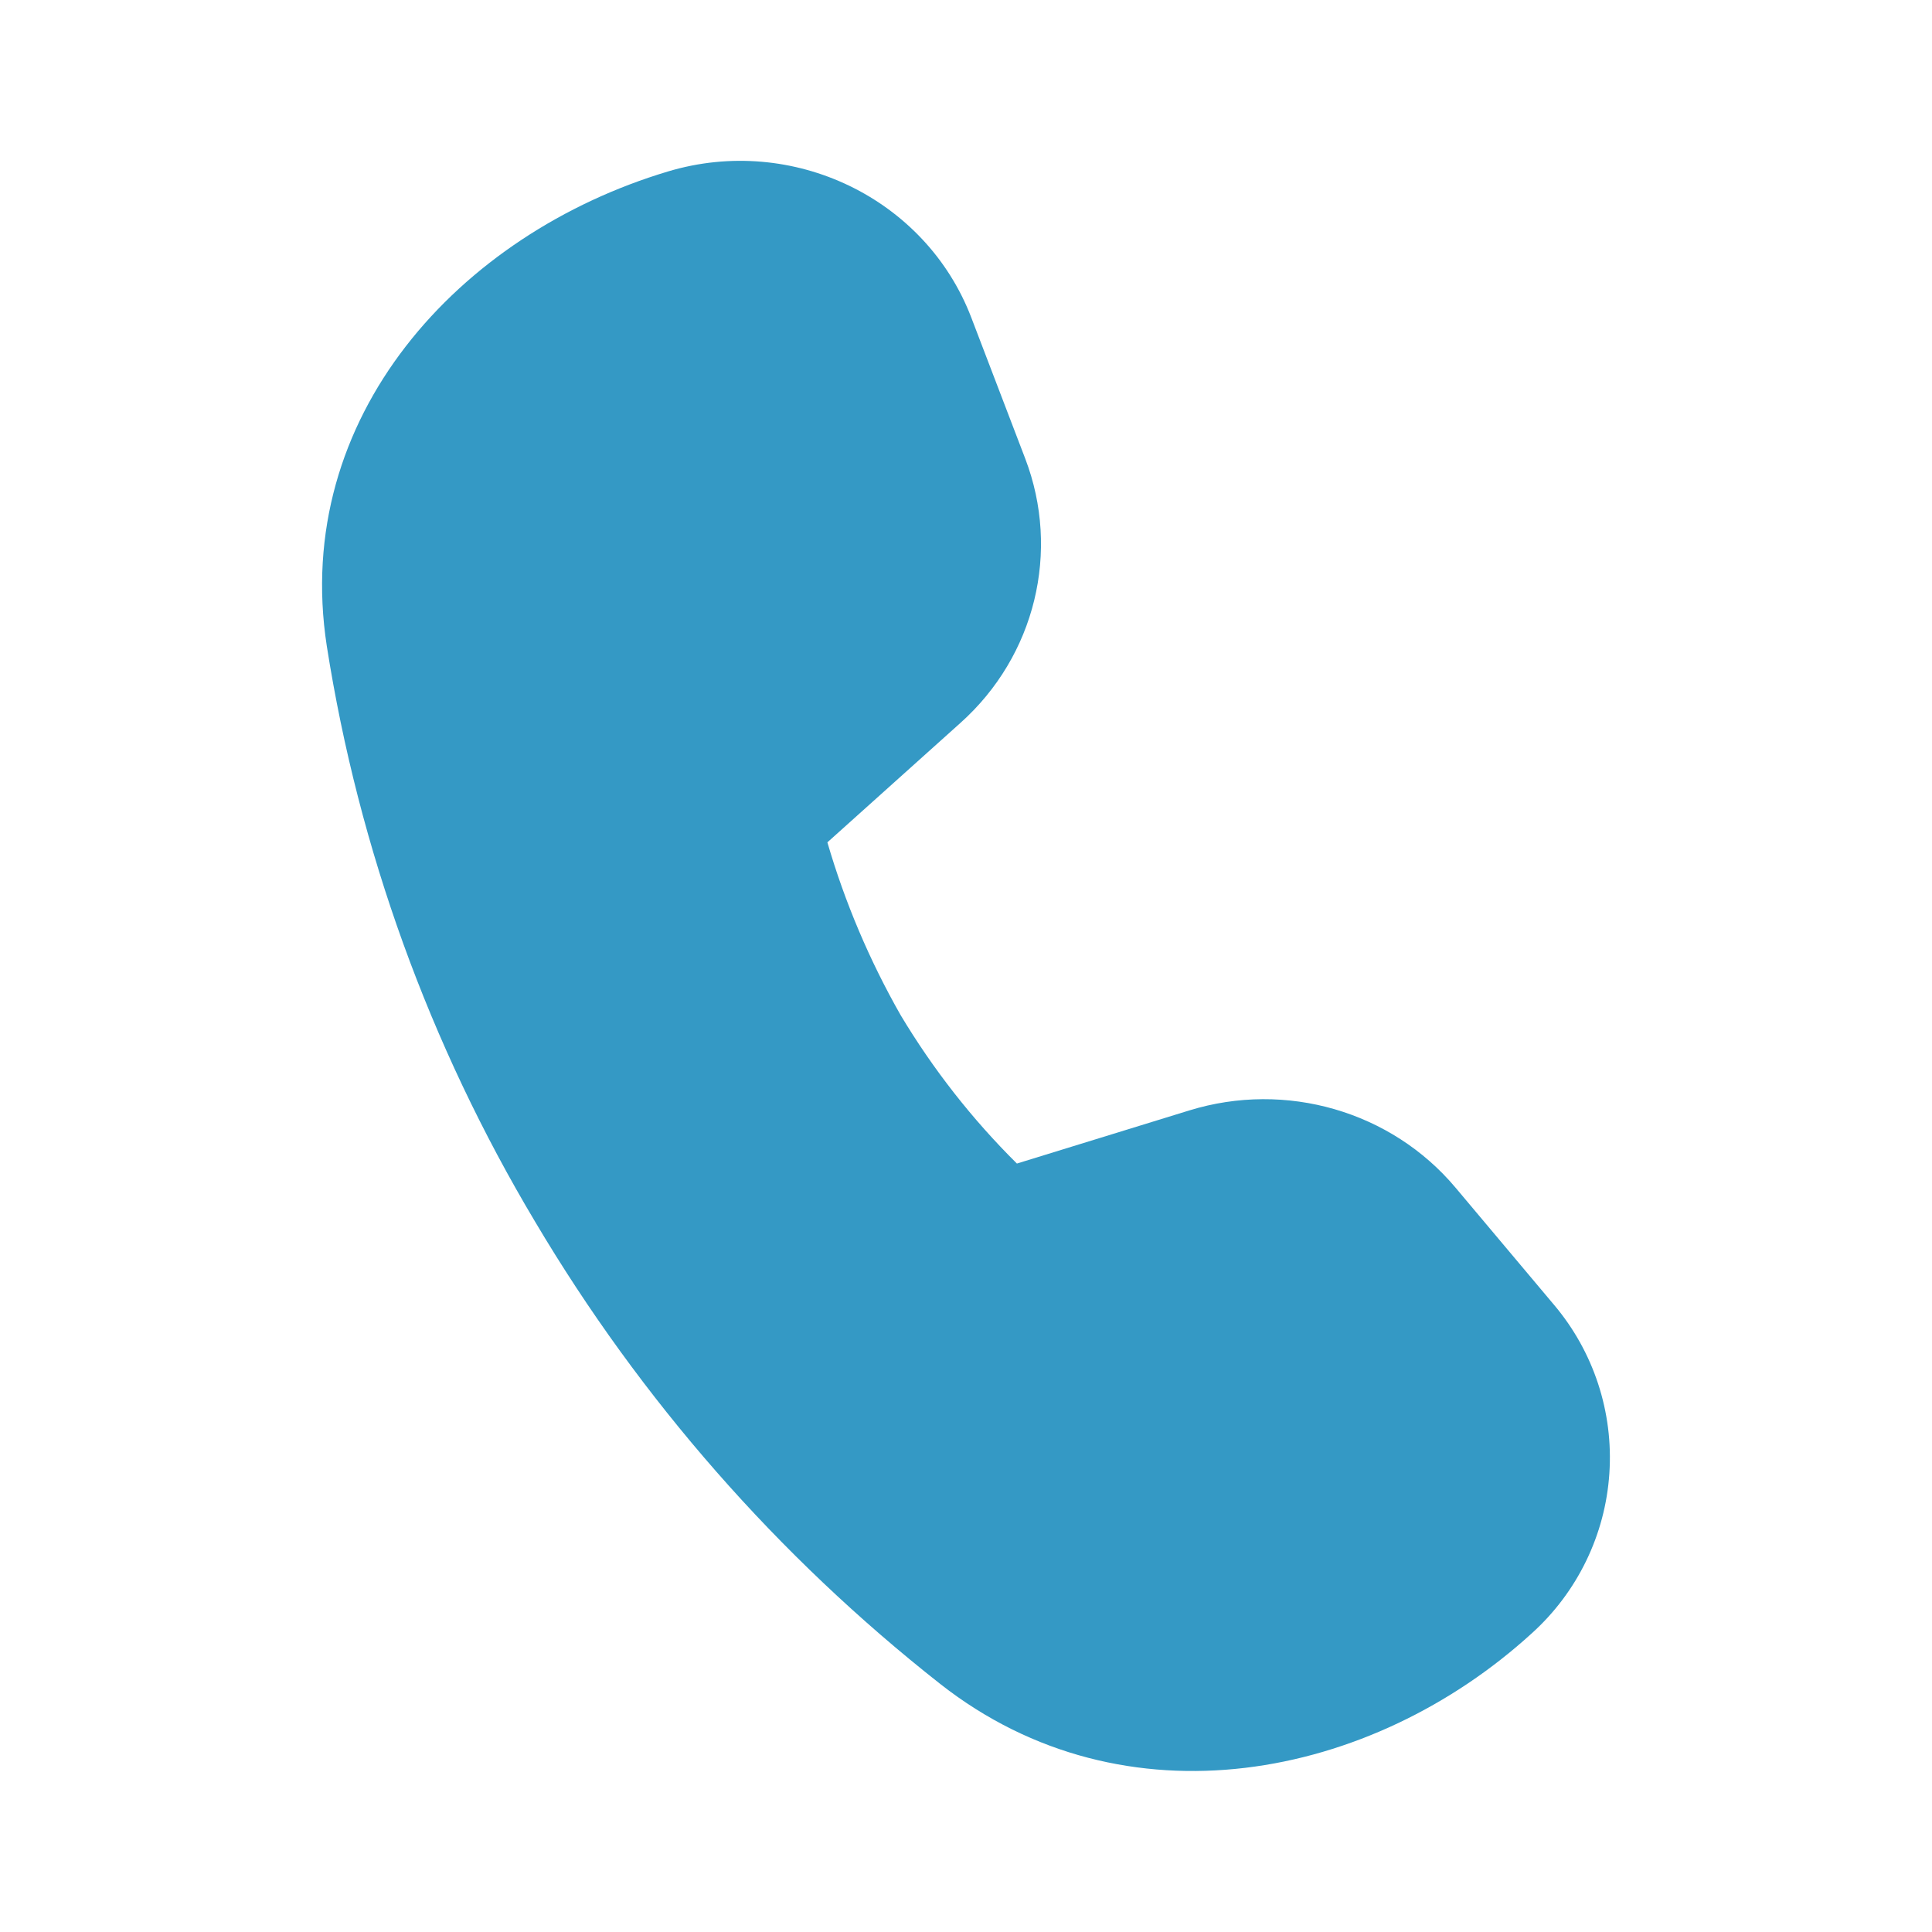
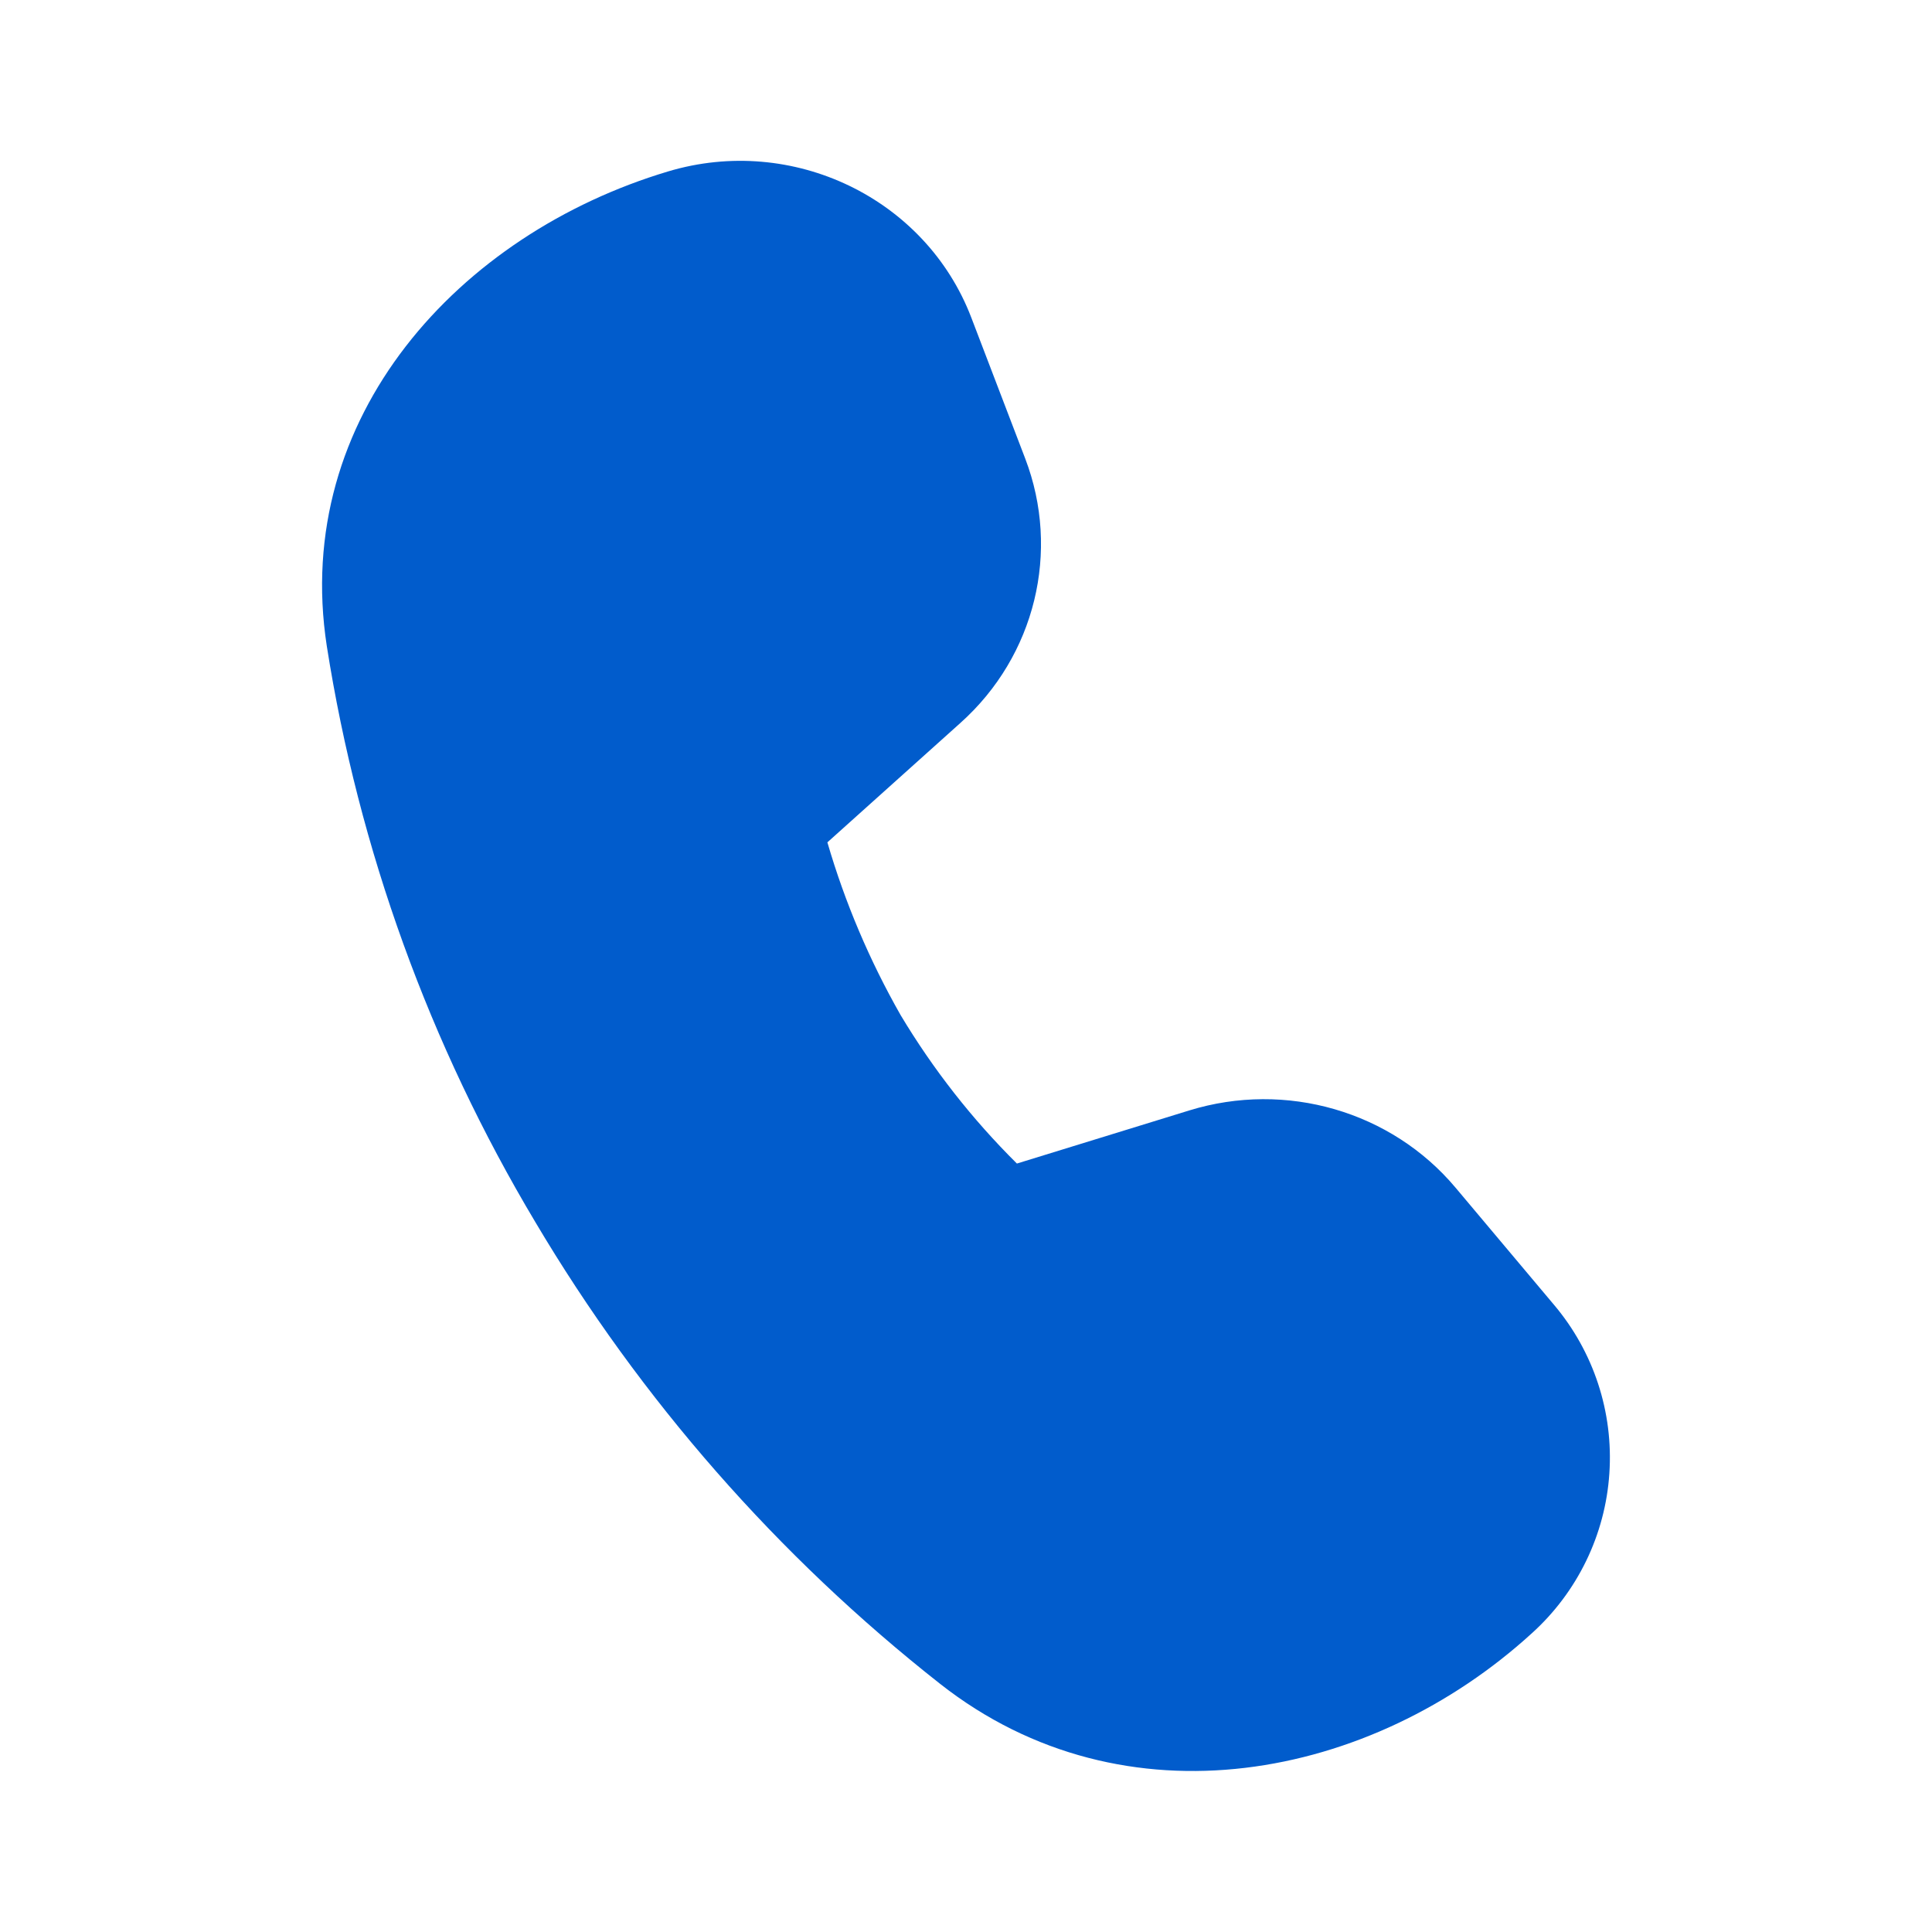
<svg xmlns="http://www.w3.org/2000/svg" width="20" height="20" viewBox="0 0 20 20" fill="none">
-   <path d="M9.943 7.483L8.565 8.72C8.747 9.344 9.002 9.944 9.323 10.508C9.659 11.069 10.063 11.585 10.527 12.045L12.312 11.495C13.312 11.187 14.403 11.503 15.068 12.295L16.085 13.505C16.497 13.991 16.703 14.618 16.66 15.253C16.618 15.888 16.329 16.482 15.857 16.908C14.198 18.422 11.645 18.933 9.733 17.432C8.052 16.11 6.631 14.488 5.54 12.648C4.447 10.818 3.714 8.795 3.383 6.688C3.017 4.318 4.752 2.422 6.915 1.775C8.205 1.388 9.582 2.052 10.055 3.288L10.613 4.747C10.98 5.707 10.717 6.79 9.943 7.483Z" fill="#3499C5" />
+   <path d="M9.943 7.483L8.565 8.72C8.747 9.344 9.002 9.944 9.323 10.508C9.659 11.069 10.063 11.585 10.527 12.045L12.312 11.495C13.312 11.187 14.403 11.503 15.068 12.295L16.085 13.505C16.497 13.991 16.703 14.618 16.66 15.253C16.618 15.888 16.329 16.482 15.857 16.908C14.198 18.422 11.645 18.933 9.733 17.432C8.052 16.11 6.631 14.488 5.54 12.648C4.447 10.818 3.714 8.795 3.383 6.688C3.017 4.318 4.752 2.422 6.915 1.775C8.205 1.388 9.582 2.052 10.055 3.288L10.613 4.747C10.98 5.707 10.717 6.79 9.943 7.483Z" fill="#015CCC" />
</svg>
